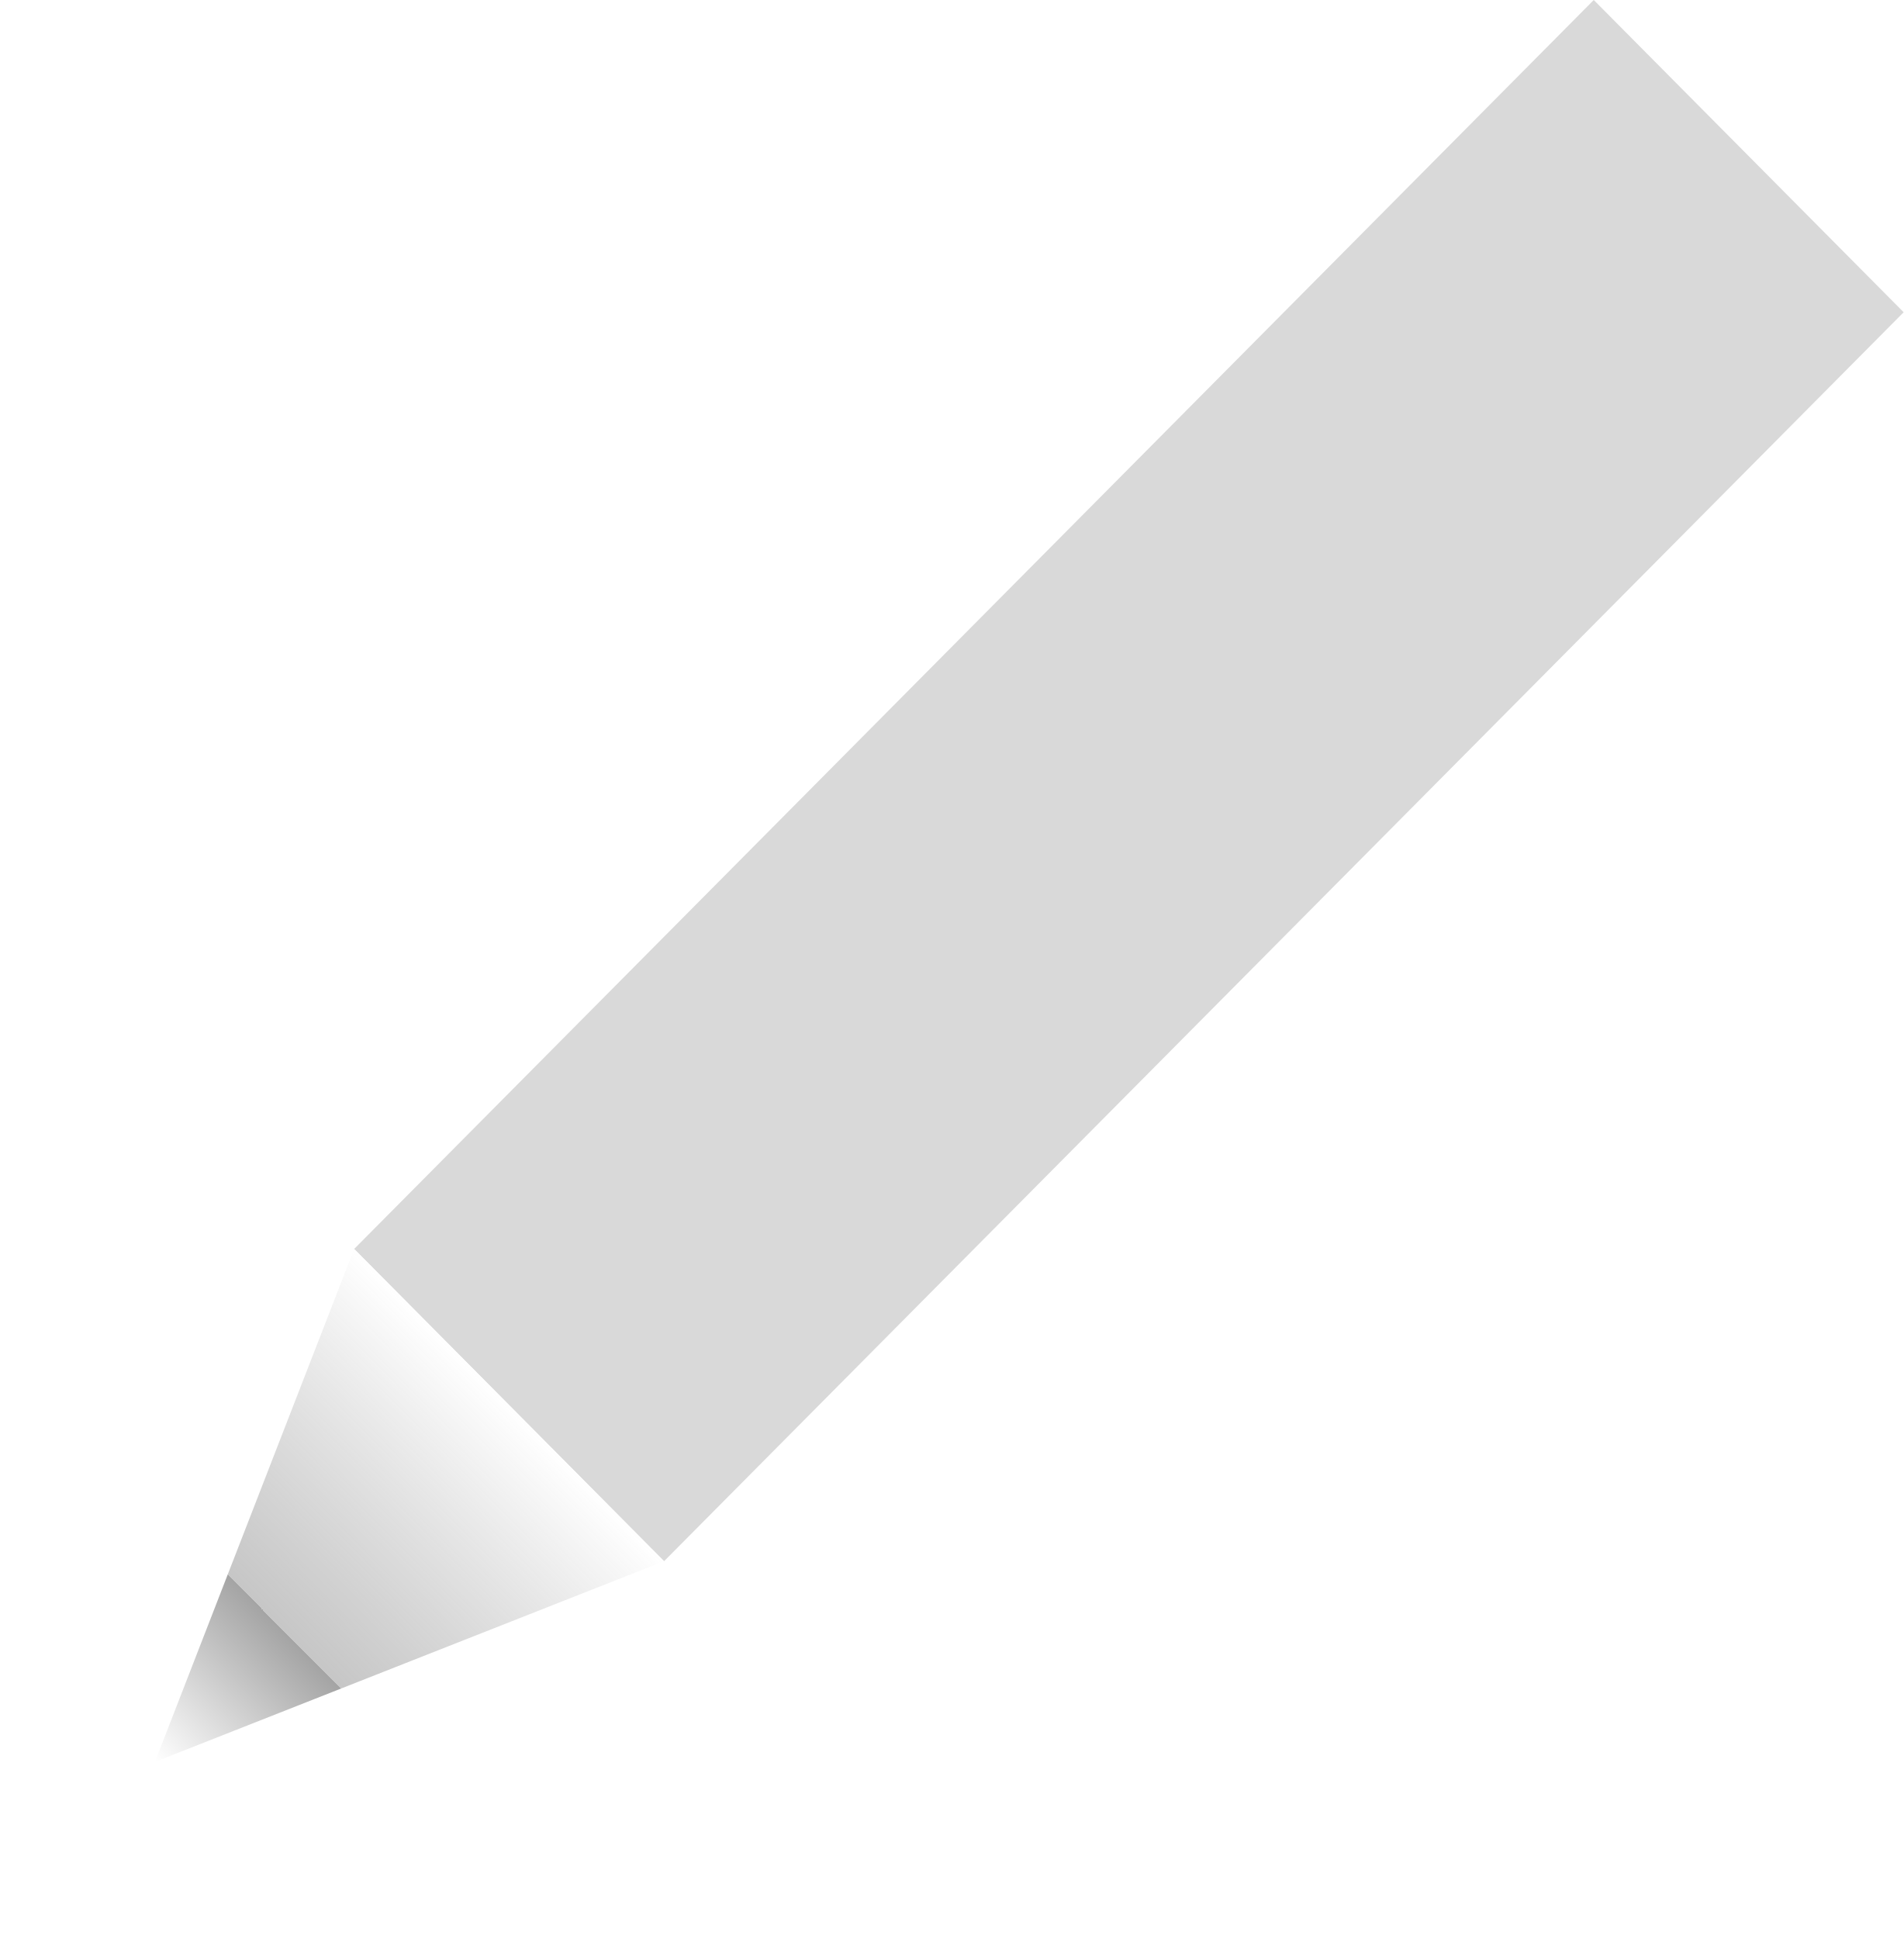
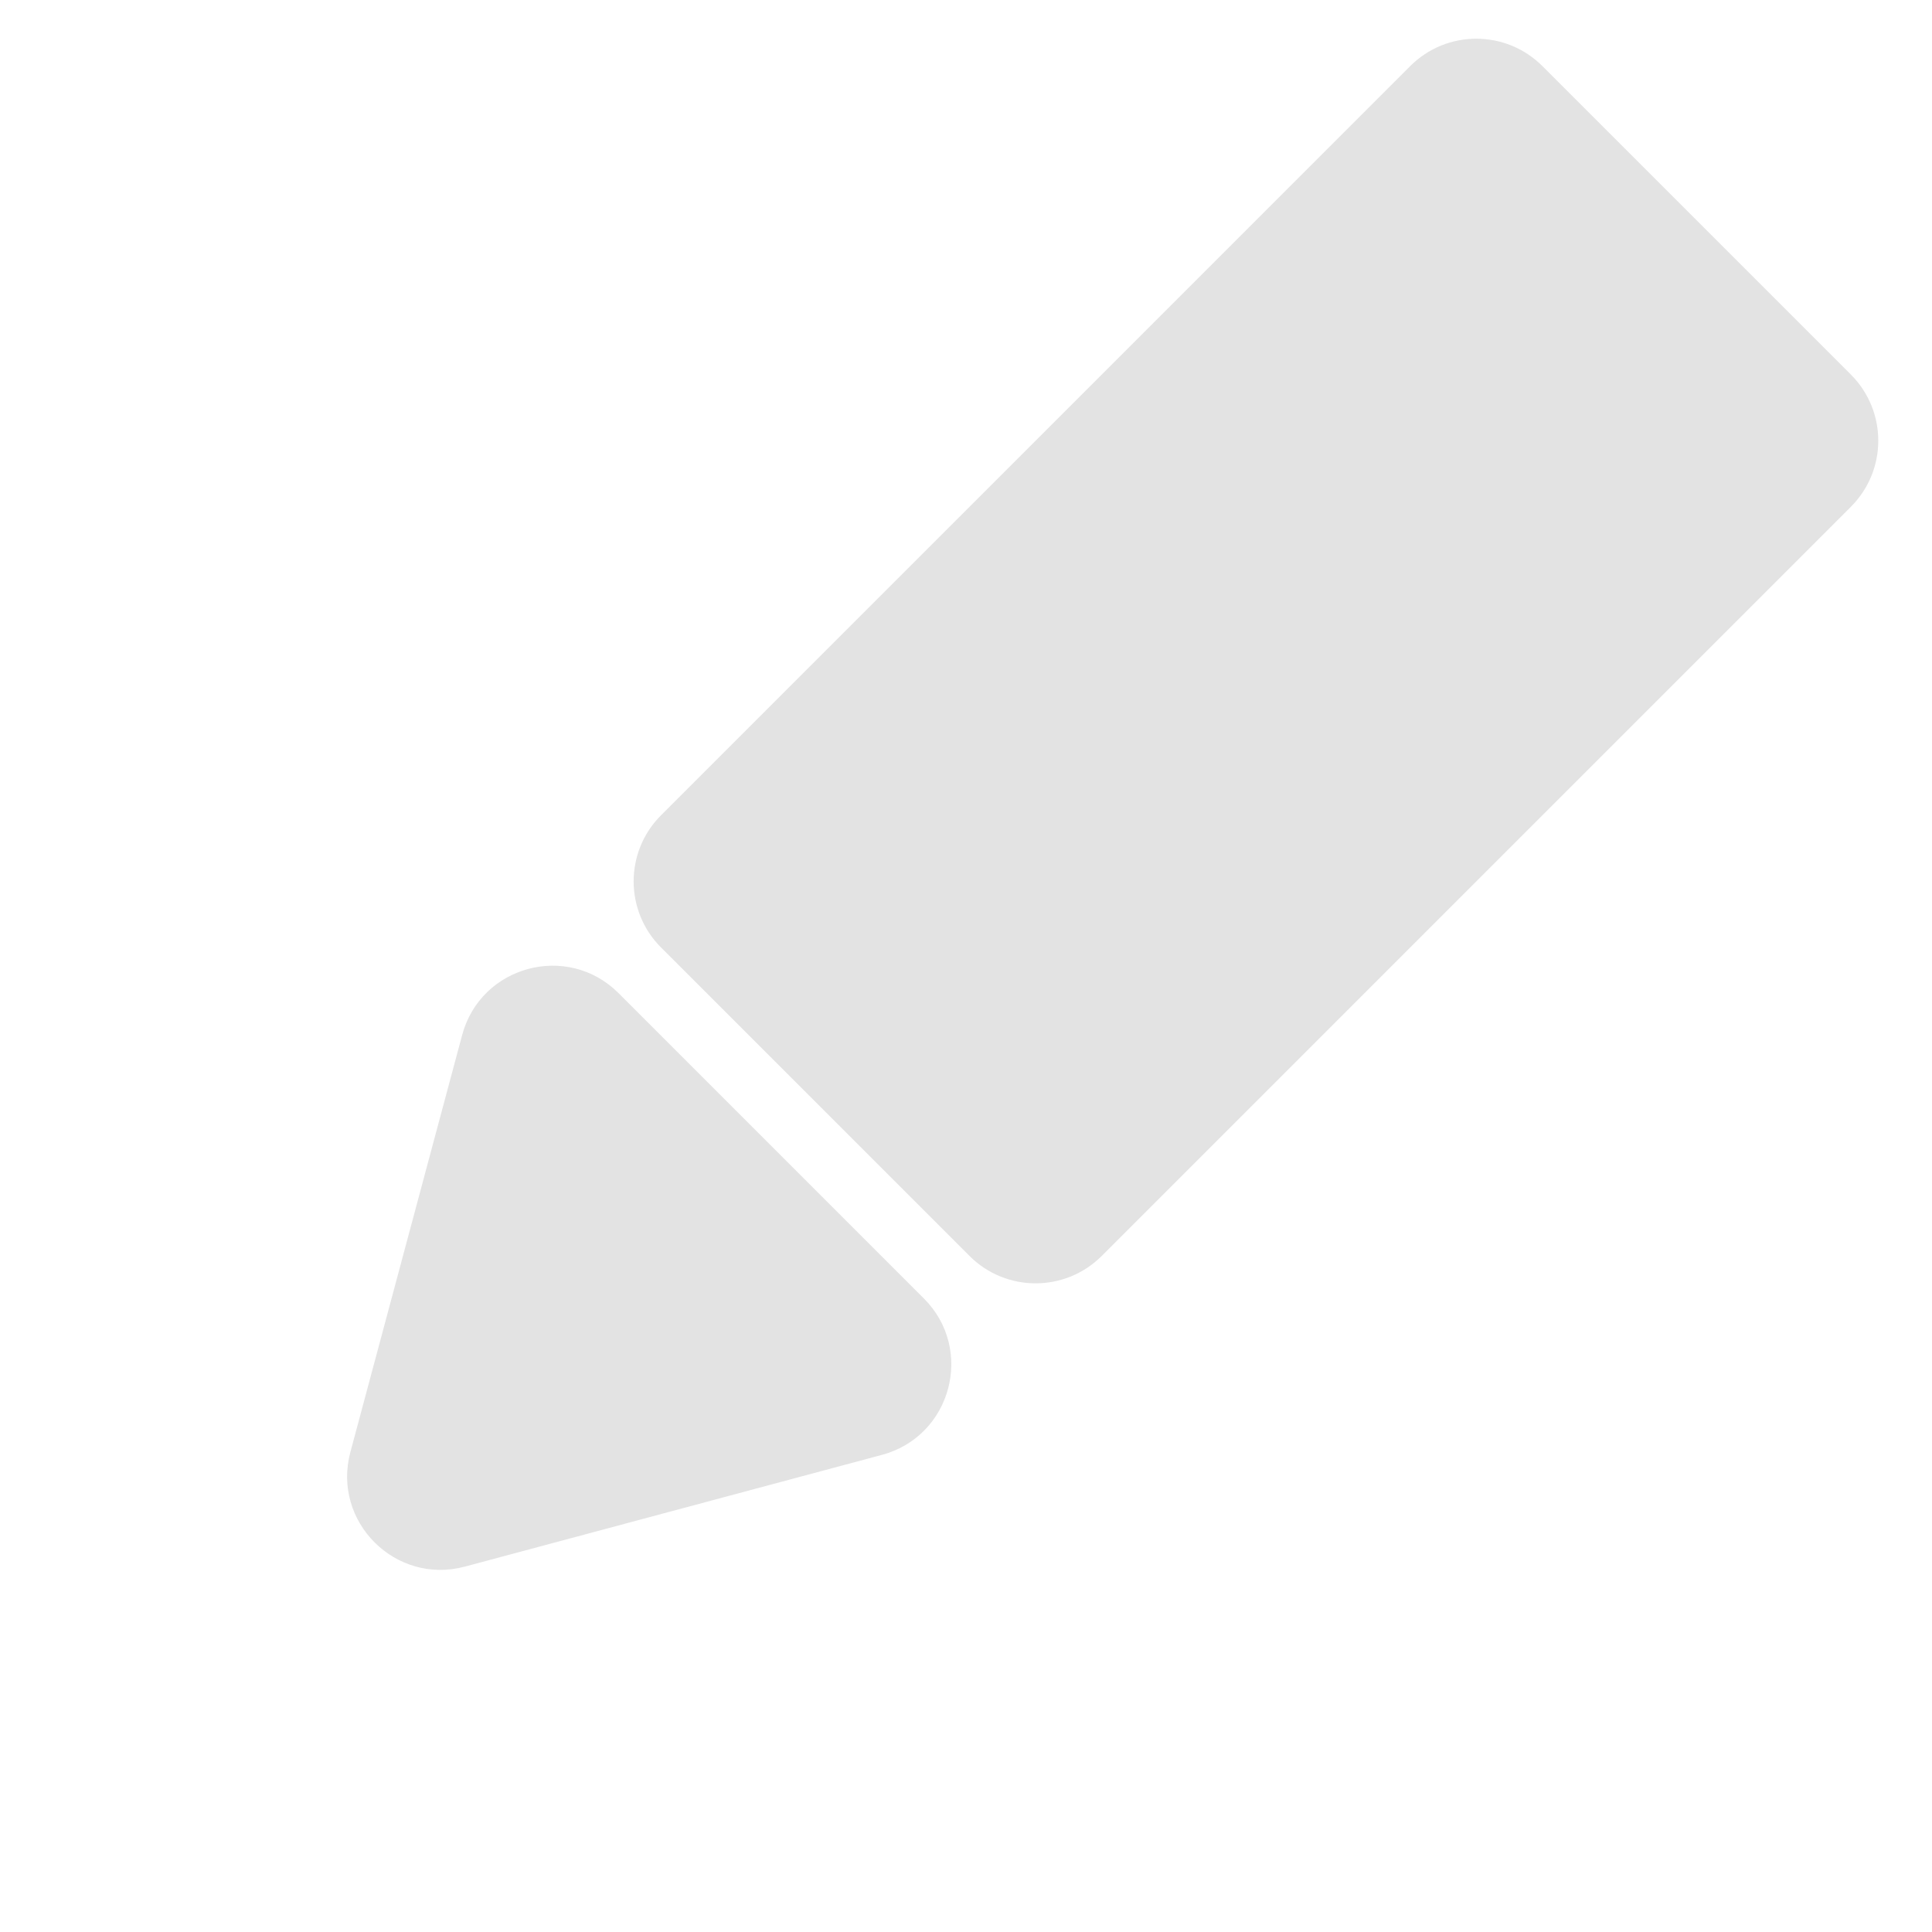
- <svg xmlns="http://www.w3.org/2000/svg" width="54" height="55" viewBox="0 0 54 55" fill="none">
-   <rect width="12.479" height="49.915" transform="matrix(0.704456 0.709747 -0.704456 0.709747 45.2093 0)" fill="#D9D9D9" />
-   <path d="M10.046 35.427L18.837 44.284L4.395 49.977L10.046 35.427Z" fill="url(#paint0_linear_107_91)" />
-   <defs>
-     <linearGradient id="paint0_linear_107_91" x1="14.442" y1="39.855" x2="4.32" y2="49.901" gradientUnits="userSpaceOnUse">
-       <stop stop-color="white" />
-       <stop offset="0.635" stop-color="#BABABA" stop-opacity="0.82" />
-       <stop offset="0.635" stop-color="#151515" stop-opacity="0.39" />
-       <stop offset="1" stop-color="white" stop-opacity="0.39" />
-     </linearGradient>
-   </defs>
+ <svg xmlns="http://www.w3.org/2000/svg" width="62" height="62" viewBox="0 0 62 62" fill="none">
+   <path d="M14.919 50.274C12.688 50.872 10.647 48.83 11.244 46.6L14.831 33.215C15.428 30.985 18.217 30.238 19.85 31.871L29.648 41.669C31.281 43.301 30.534 46.09 28.303 46.688L14.919 50.274Z" fill="#D9D9D9" fill-opacity="0.75" />
+   <rect x="47.376" width="20" height="40" rx="3" transform="rotate(45 47.3762 0)" fill="#D9D9D9" fill-opacity="0.75" />
</svg>
